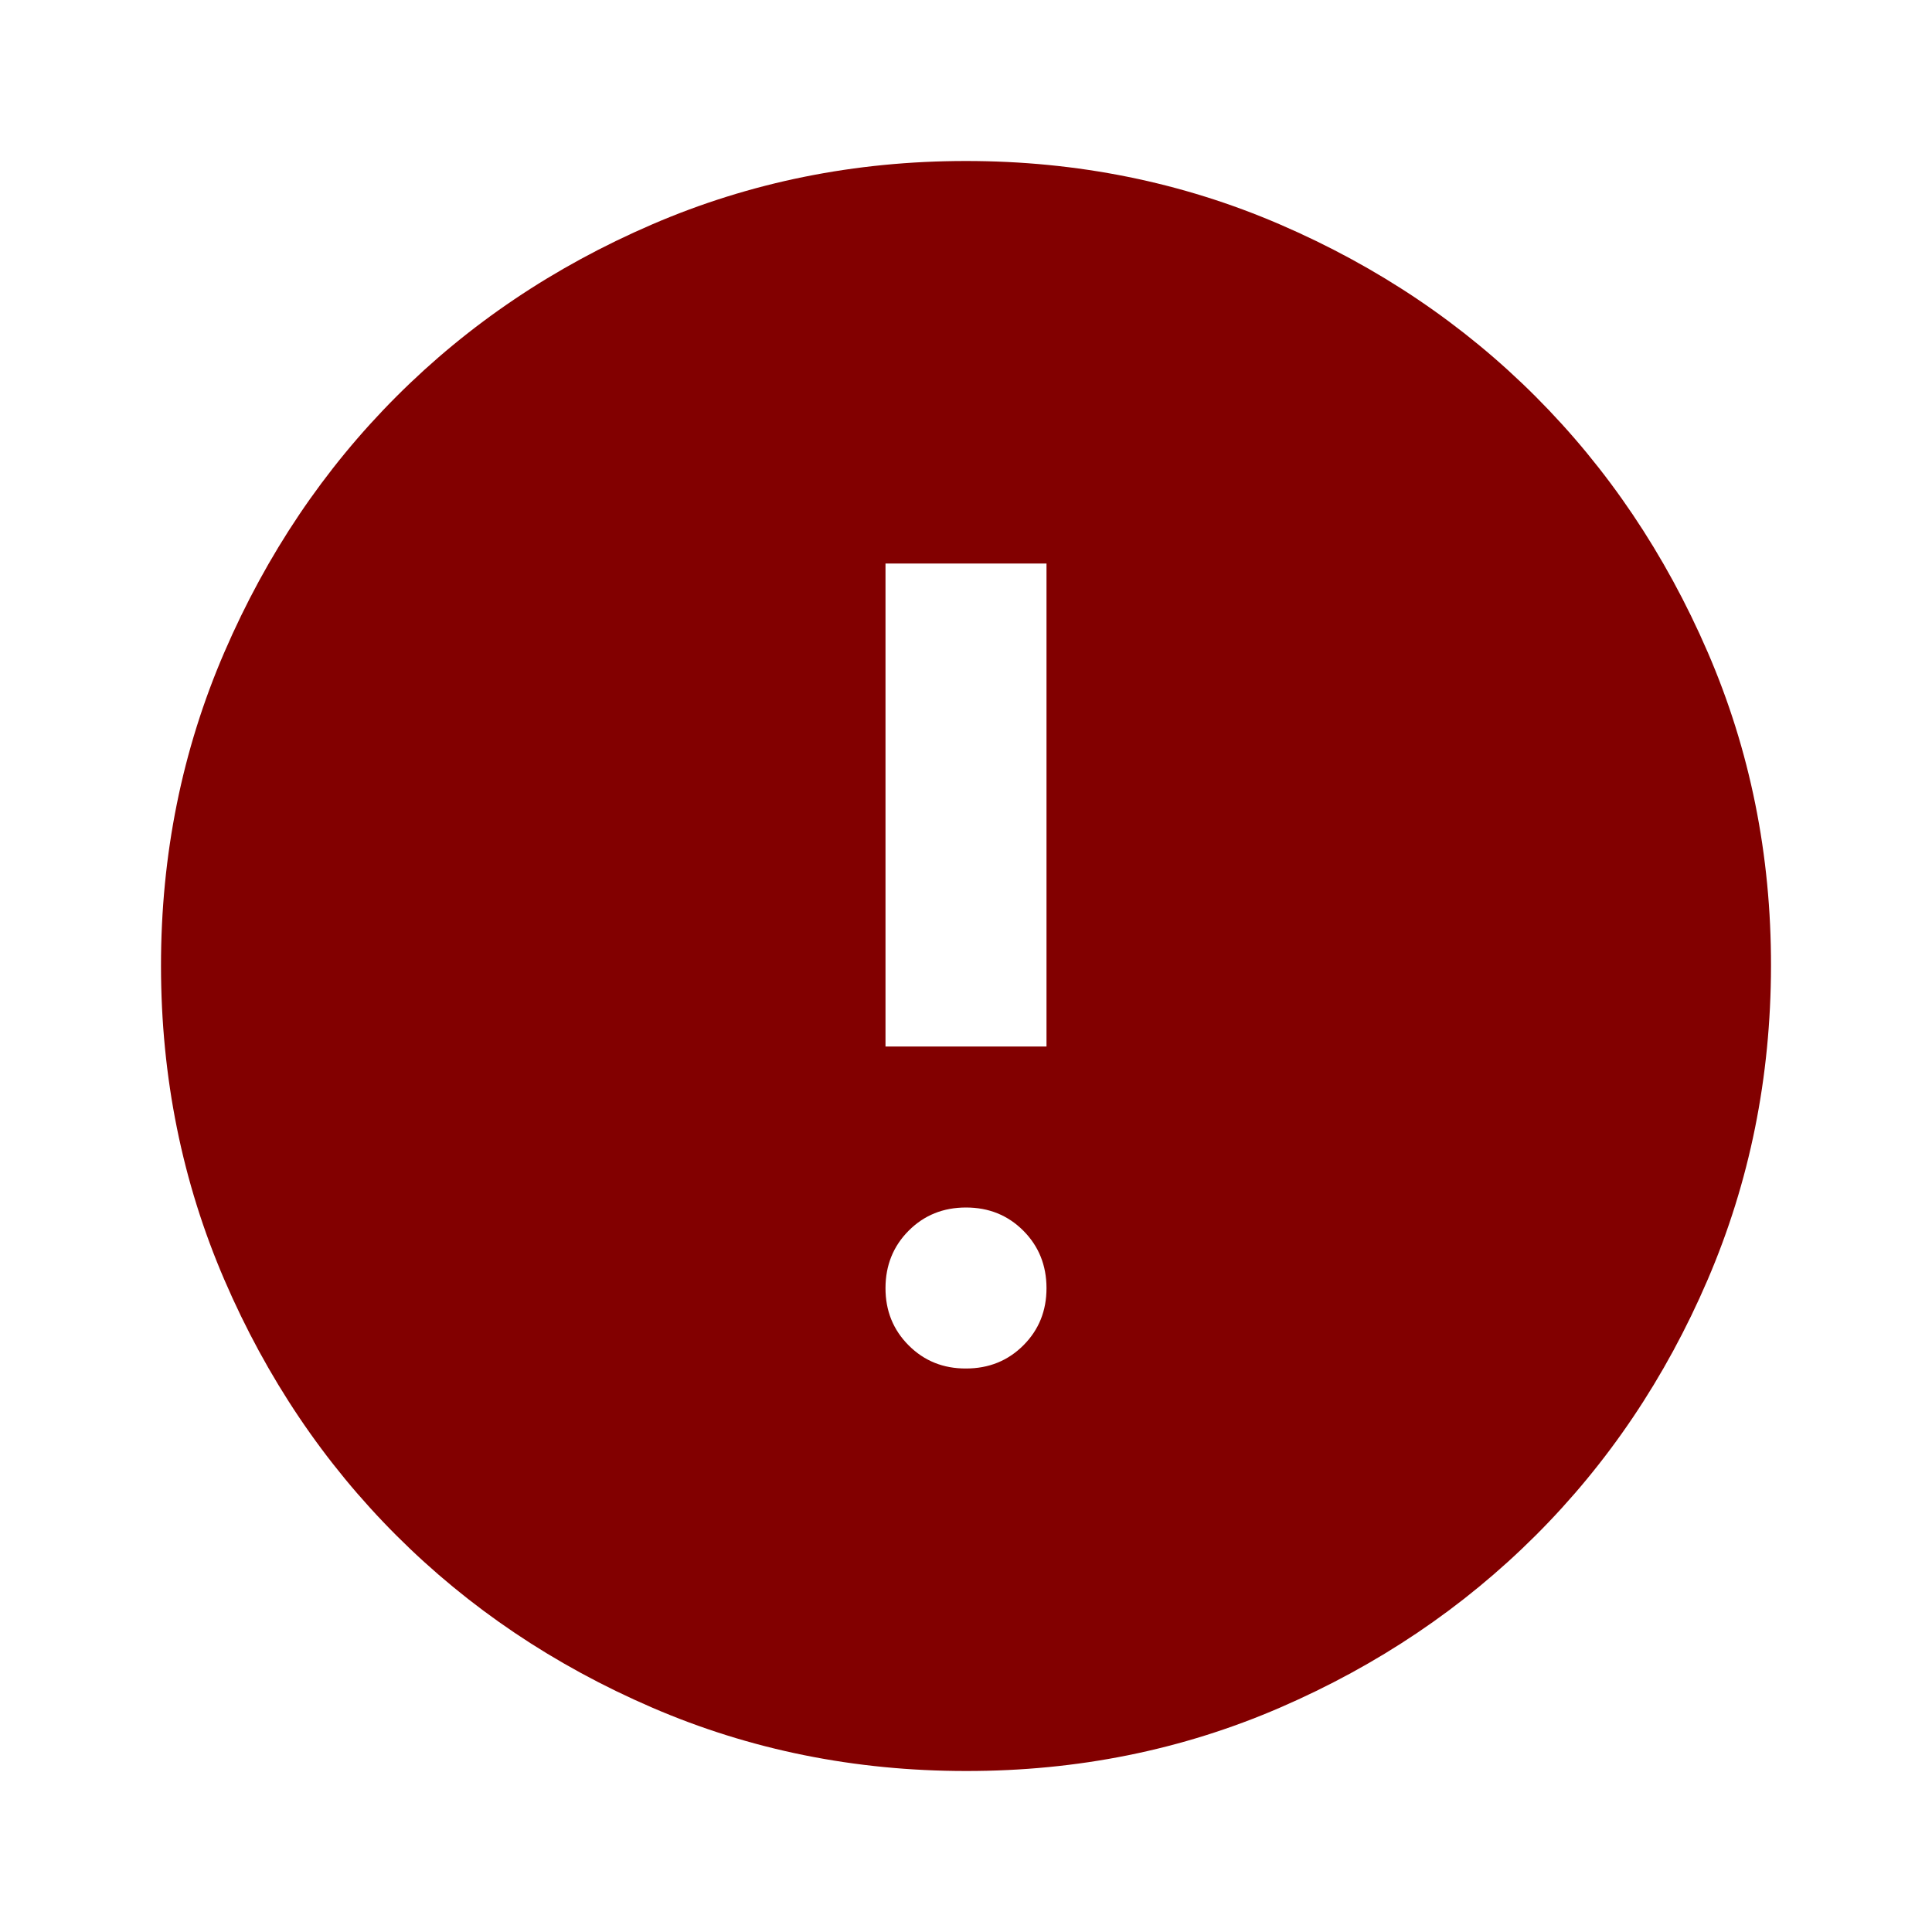
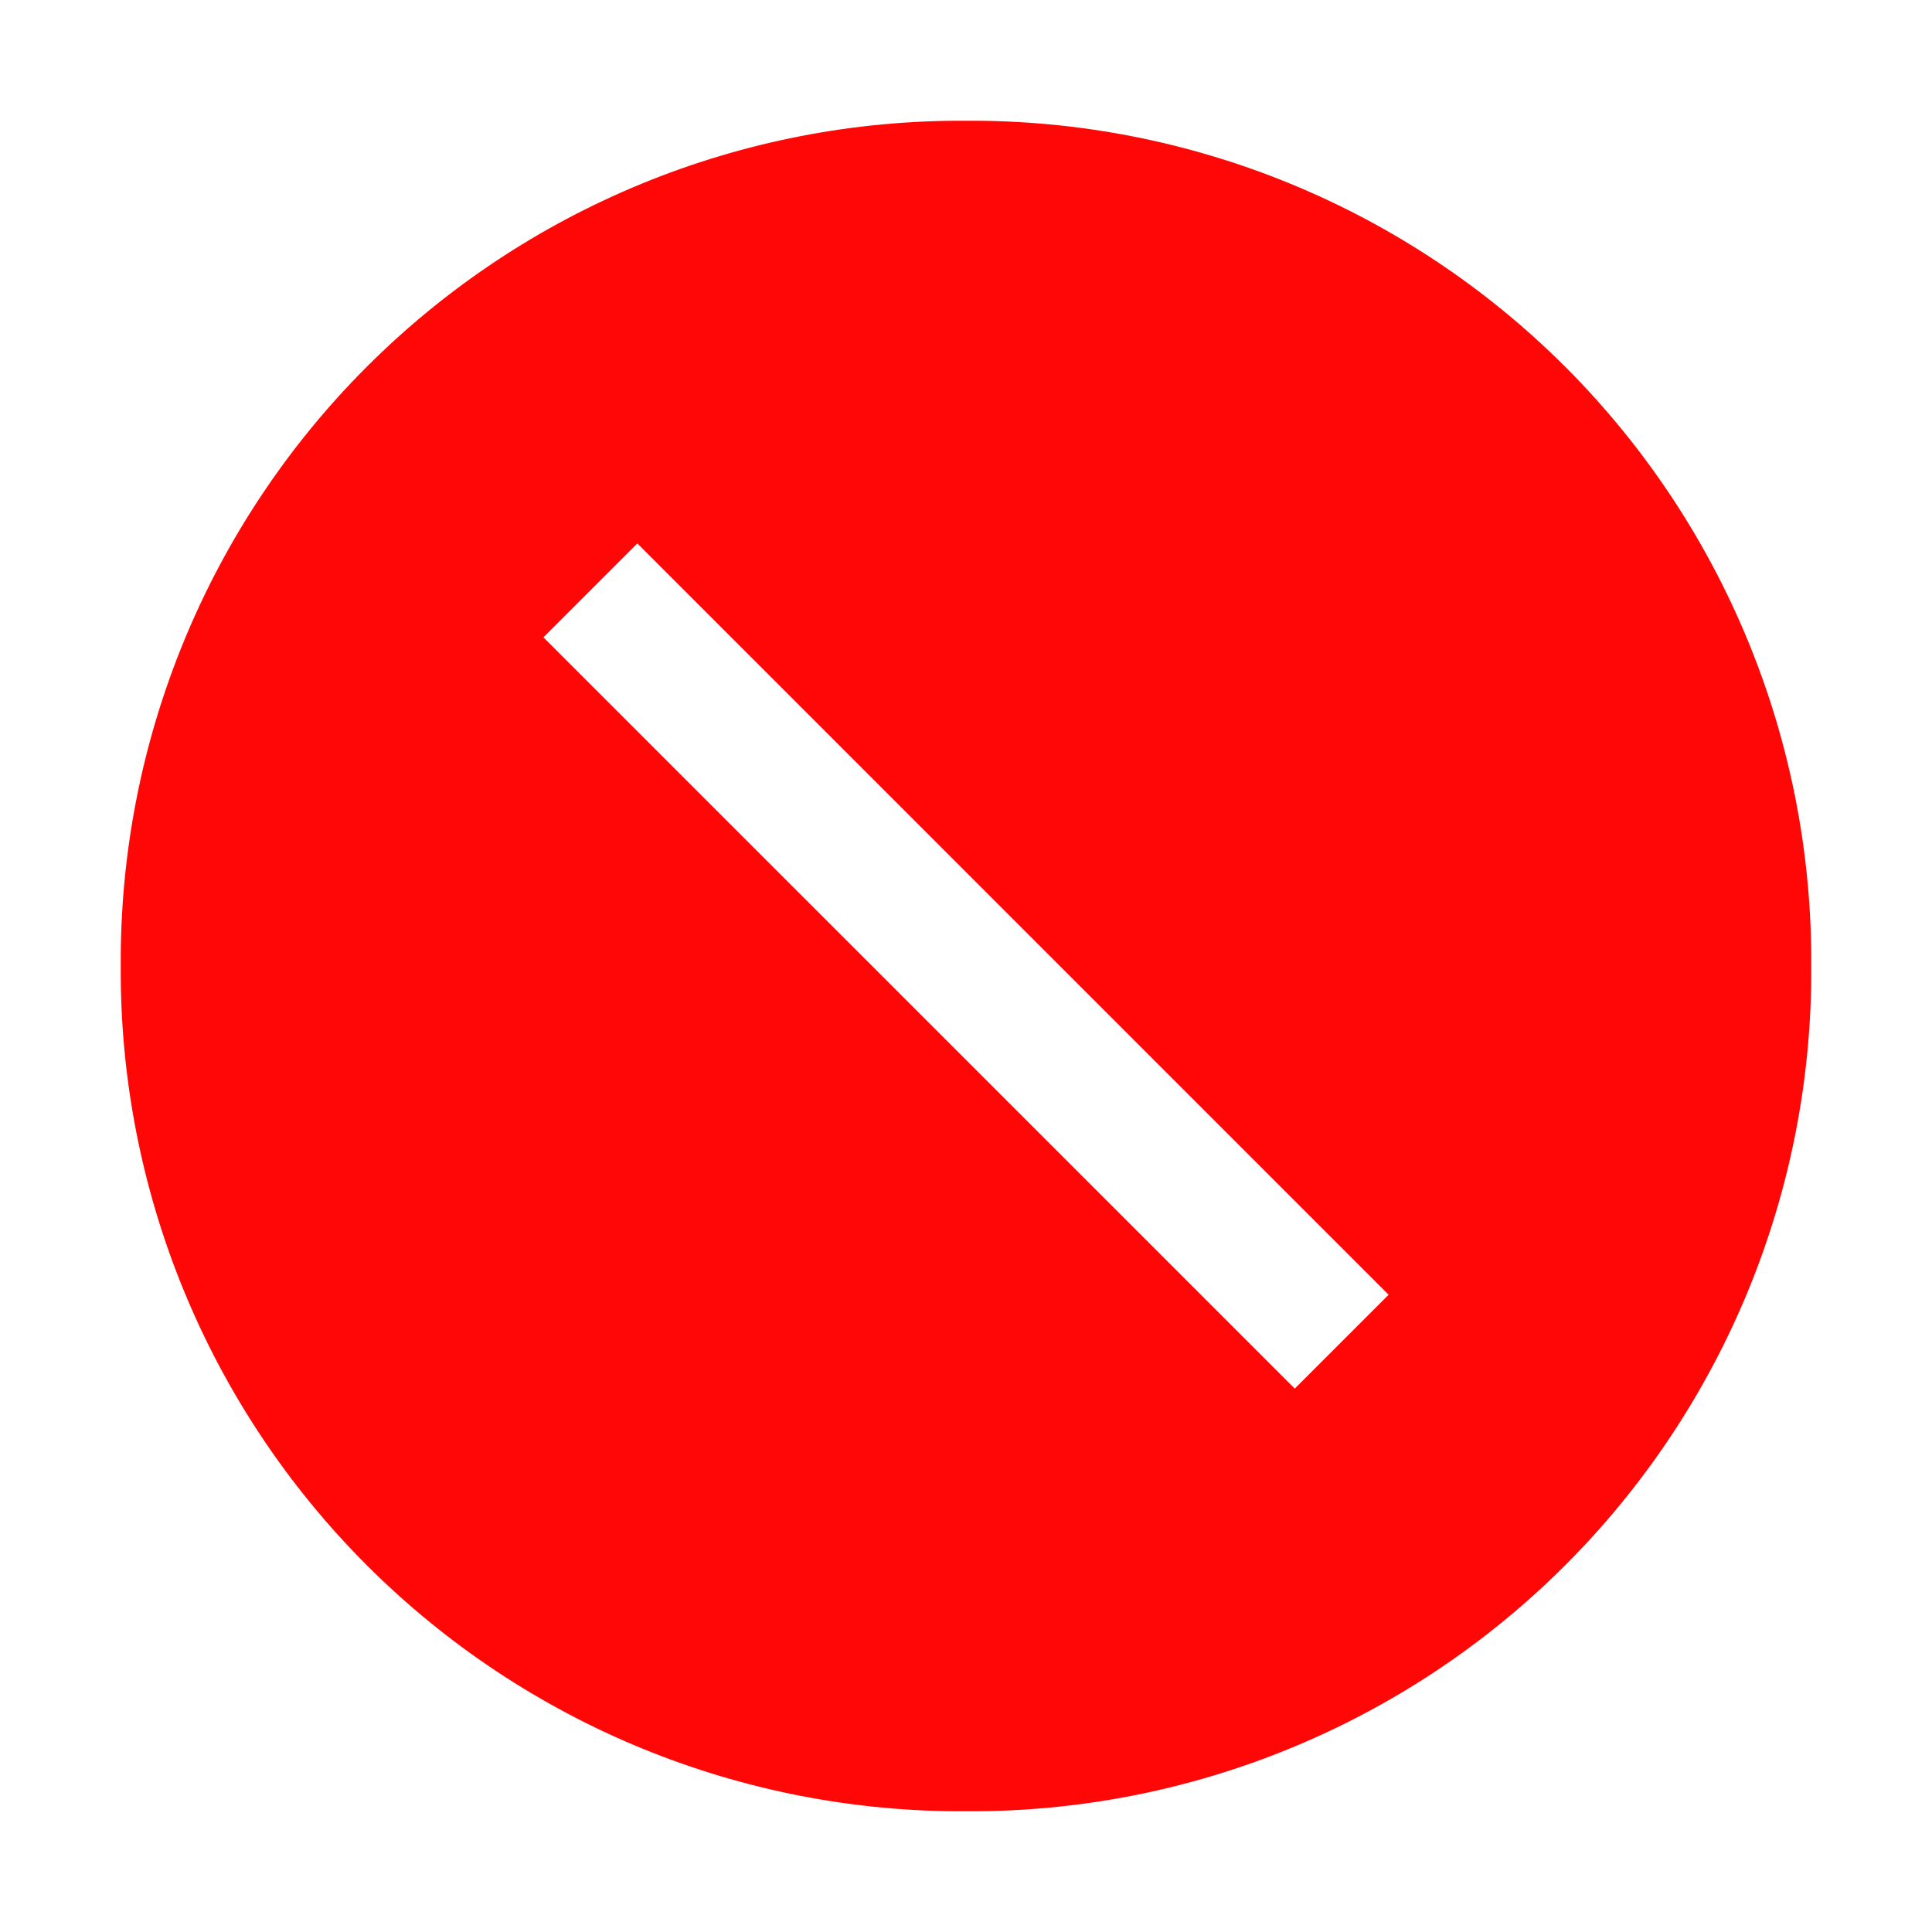
- <svg xmlns="http://www.w3.org/2000/svg" width="16" height="16" viewBox="0 0 24 24">
-   <path fill="#820000" d="M12 17q.425 0 .713-.288T13 16t-.288-.712T12 15t-.712.288T11 16t.288.713T12 17m-1-4h2V7h-2zm1 9q-2.075 0-3.9-.788t-3.175-2.137T2.788 15.9T2 12t.788-3.9t2.137-3.175T8.1 2.788T12 2t3.9.788t3.175 2.137T21.213 8.1T22 12t-.788 3.9t-2.137 3.175t-3.175 2.138T12 22" />
+ <svg xmlns="http://www.w3.org/2000/svg" width="16" height="16" viewBox="0 0 32 32">
+   <path fill="none" d="M9 10.555L10.555 9L23 21.444L21.444 23z" />
+   <path fill="#ff0707" d="M16 2A13.914 13.914 0 0 0 2 16a13.914 13.914 0 0 0 14 14a13.914 13.914 0 0 0 14-14A13.914 13.914 0 0 0 16 2m5.445 21L9 10.556L10.556 9L23 21.445Z" />
</svg>
